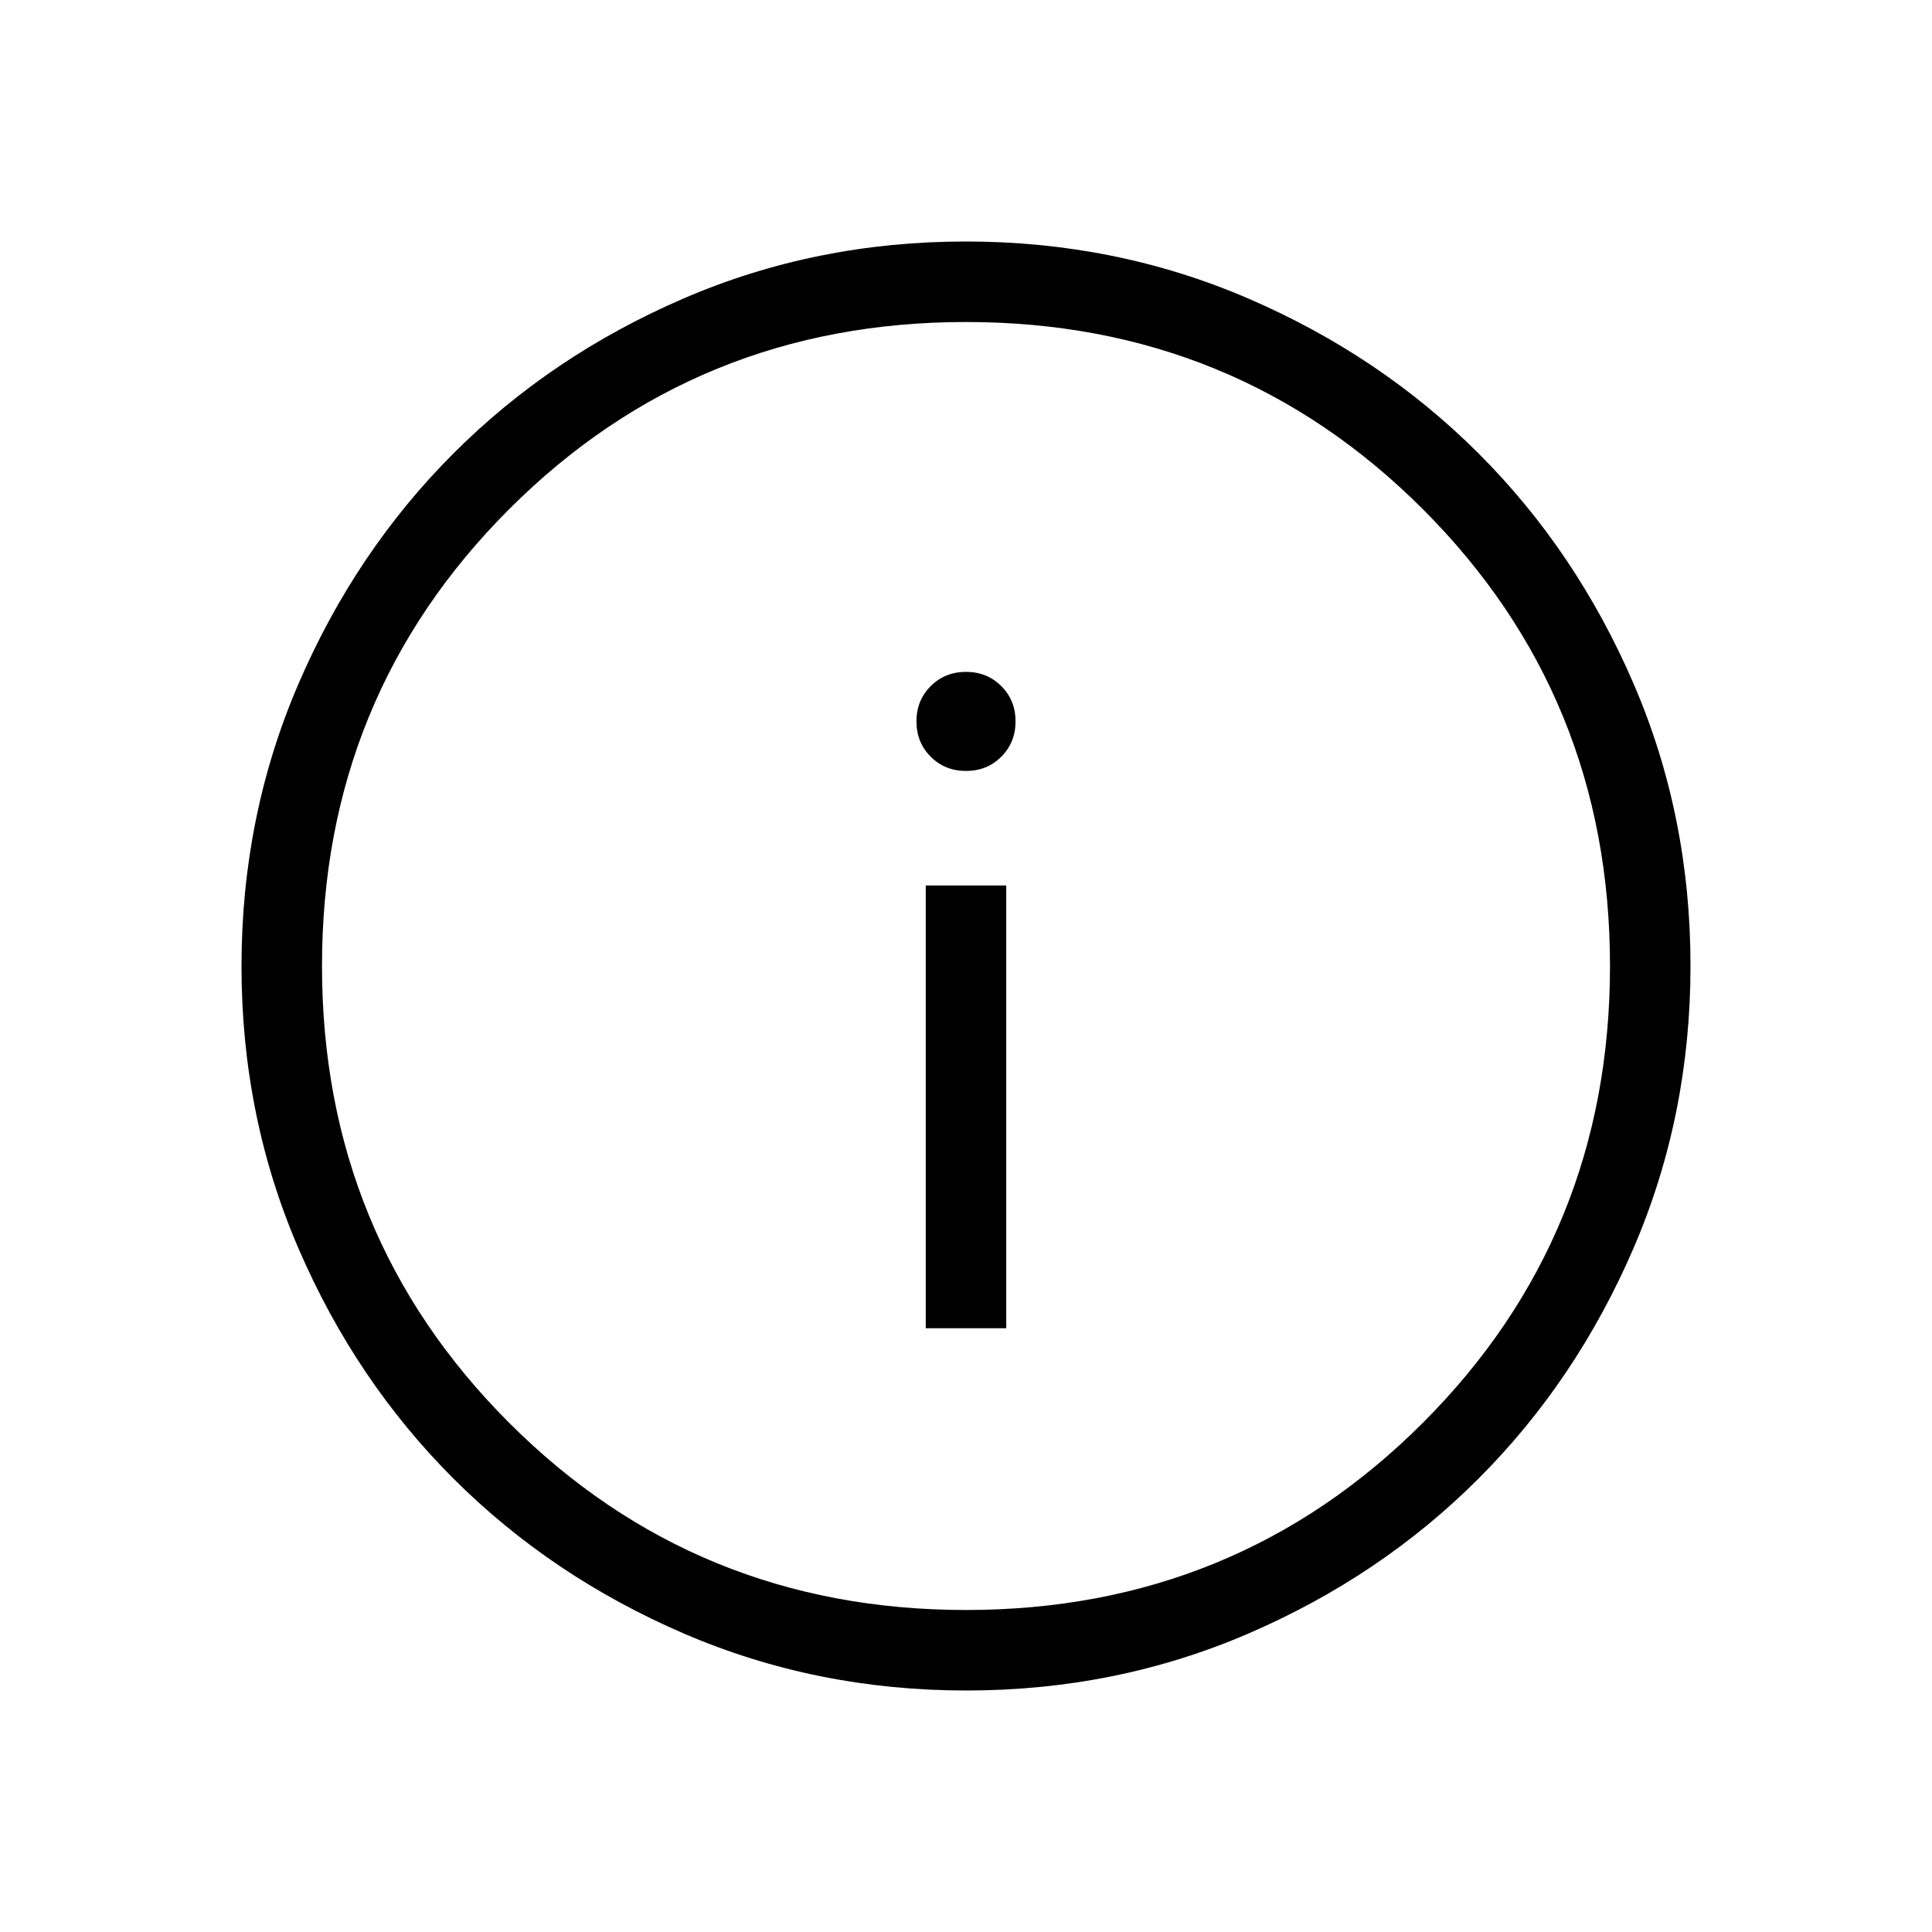
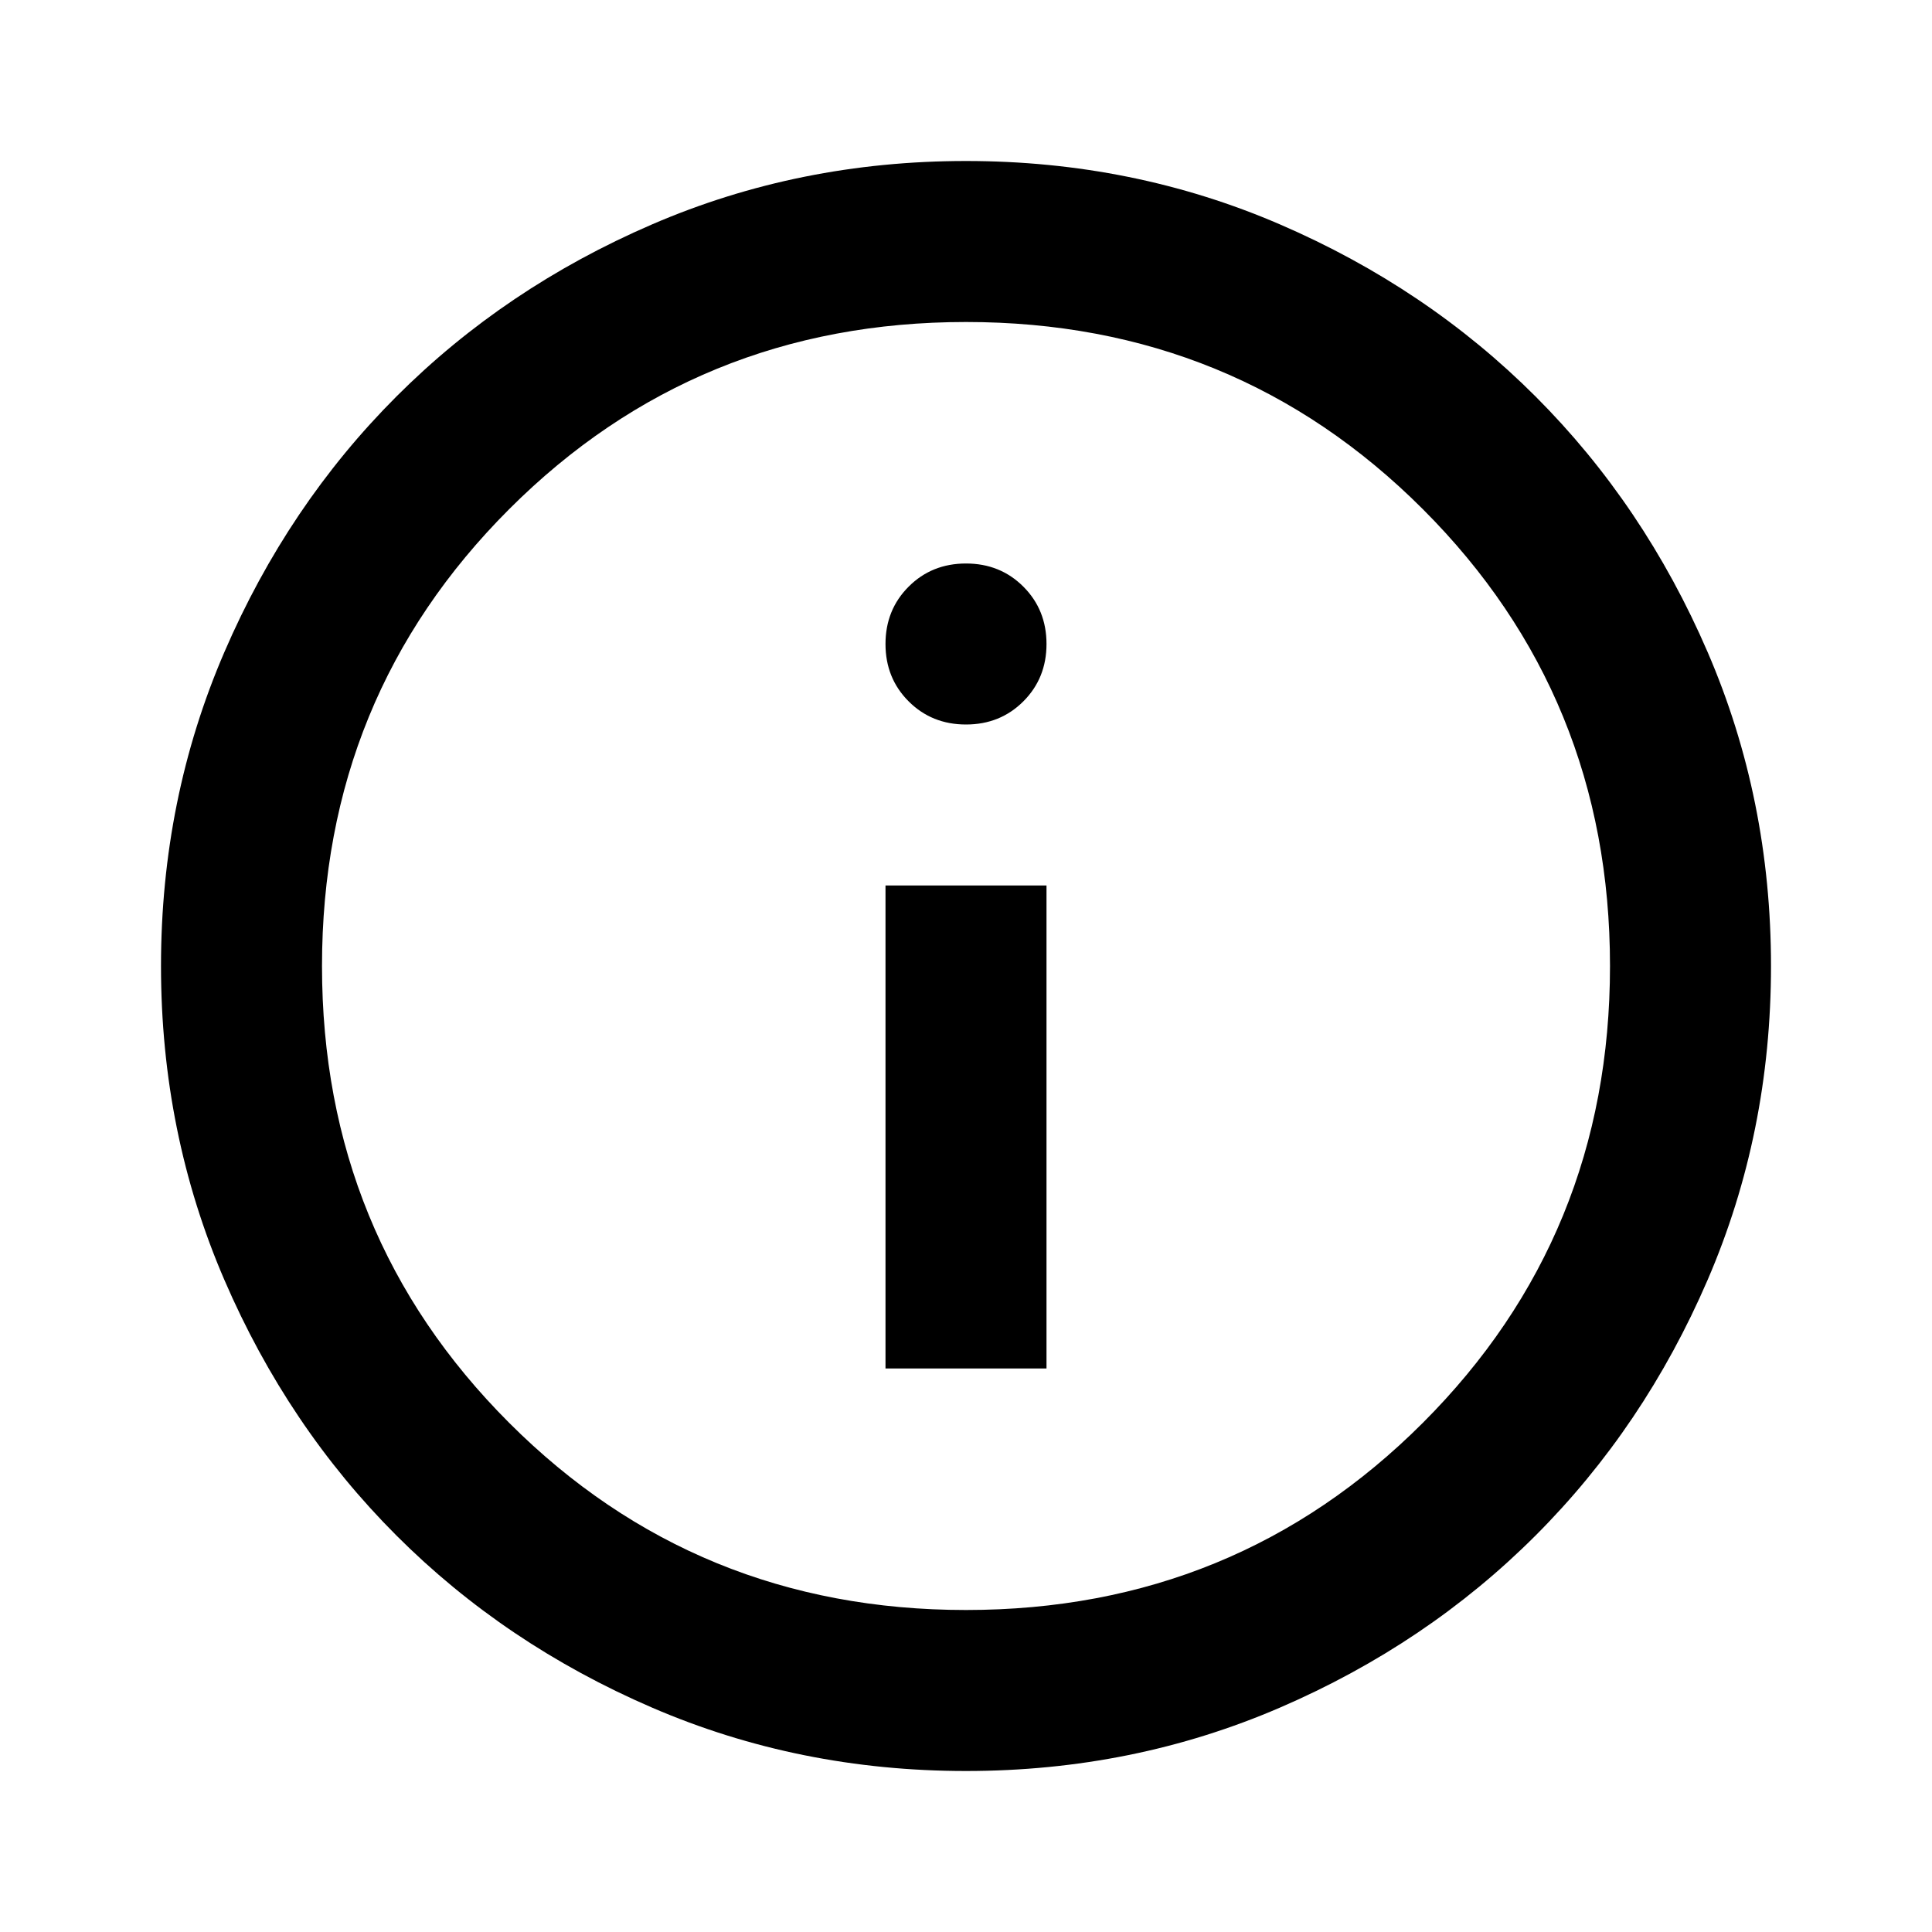
<svg xmlns="http://www.w3.org/2000/svg" height="24" viewBox="0 -960 960 960" width="24">
-   <path d="M460-300h40v-220h-40v220Zm20-276.92q10.46 0 17.54-7.08 7.08-7.08 7.08-17.54 0-10.46-7.08-17.54-7.08-7.07-17.54-7.07-10.46 0-17.54 7.07-7.08 7.08-7.08 17.54 0 10.46 7.08 17.54 7.08 7.08 17.54 7.08Zm.13 456.92q-74.67 0-140.41-28.34-65.73-28.34-114.36-76.92-48.63-48.58-76.99-114.26Q120-405.19 120-479.87q0-74.67 28.34-140.41 28.34-65.73 76.92-114.36 48.58-48.63 114.26-76.99Q405.19-840 479.87-840q74.67 0 140.41 28.34 65.73 28.34 114.36 76.92 48.63 48.58 76.99 114.26Q840-554.81 840-480.13q0 74.67-28.34 140.41-28.34 65.73-76.92 114.36-48.58 48.63-114.26 76.99Q554.81-120 480.13-120Zm-.13-40q134 0 227-93t93-227q0-134-93-227t-227-93q-134 0-227 93t-93 227q0 134 93 227t227 93Zm0-320Z" />
+   <path d="M440-280h80v-240h-80v240Zm40-320q17 0 28.5-11.5T520-640q0-17-11.5-28.5T480-680q-17 0-28.5 11.5T440-640q0 17 11.5 28.5T480-600Zm0 520q-83 0-156-31.5T197-197q-54-54-85.5-127T80-480q0-83 31.5-156T197-763q54-54 127-85.5T480-880q83 0 156 31.5T763-763q54 54 85.5 127T880-480q0 83-31.5 156T763-197q-54 54-127 85.5T480-80Zm0-80q134 0 227-93t93-227q0-134-93-227t-227-93q-134 0-227 93t-93 227q0 134 93 227t227 93Zm0-320Z" />
</svg>
